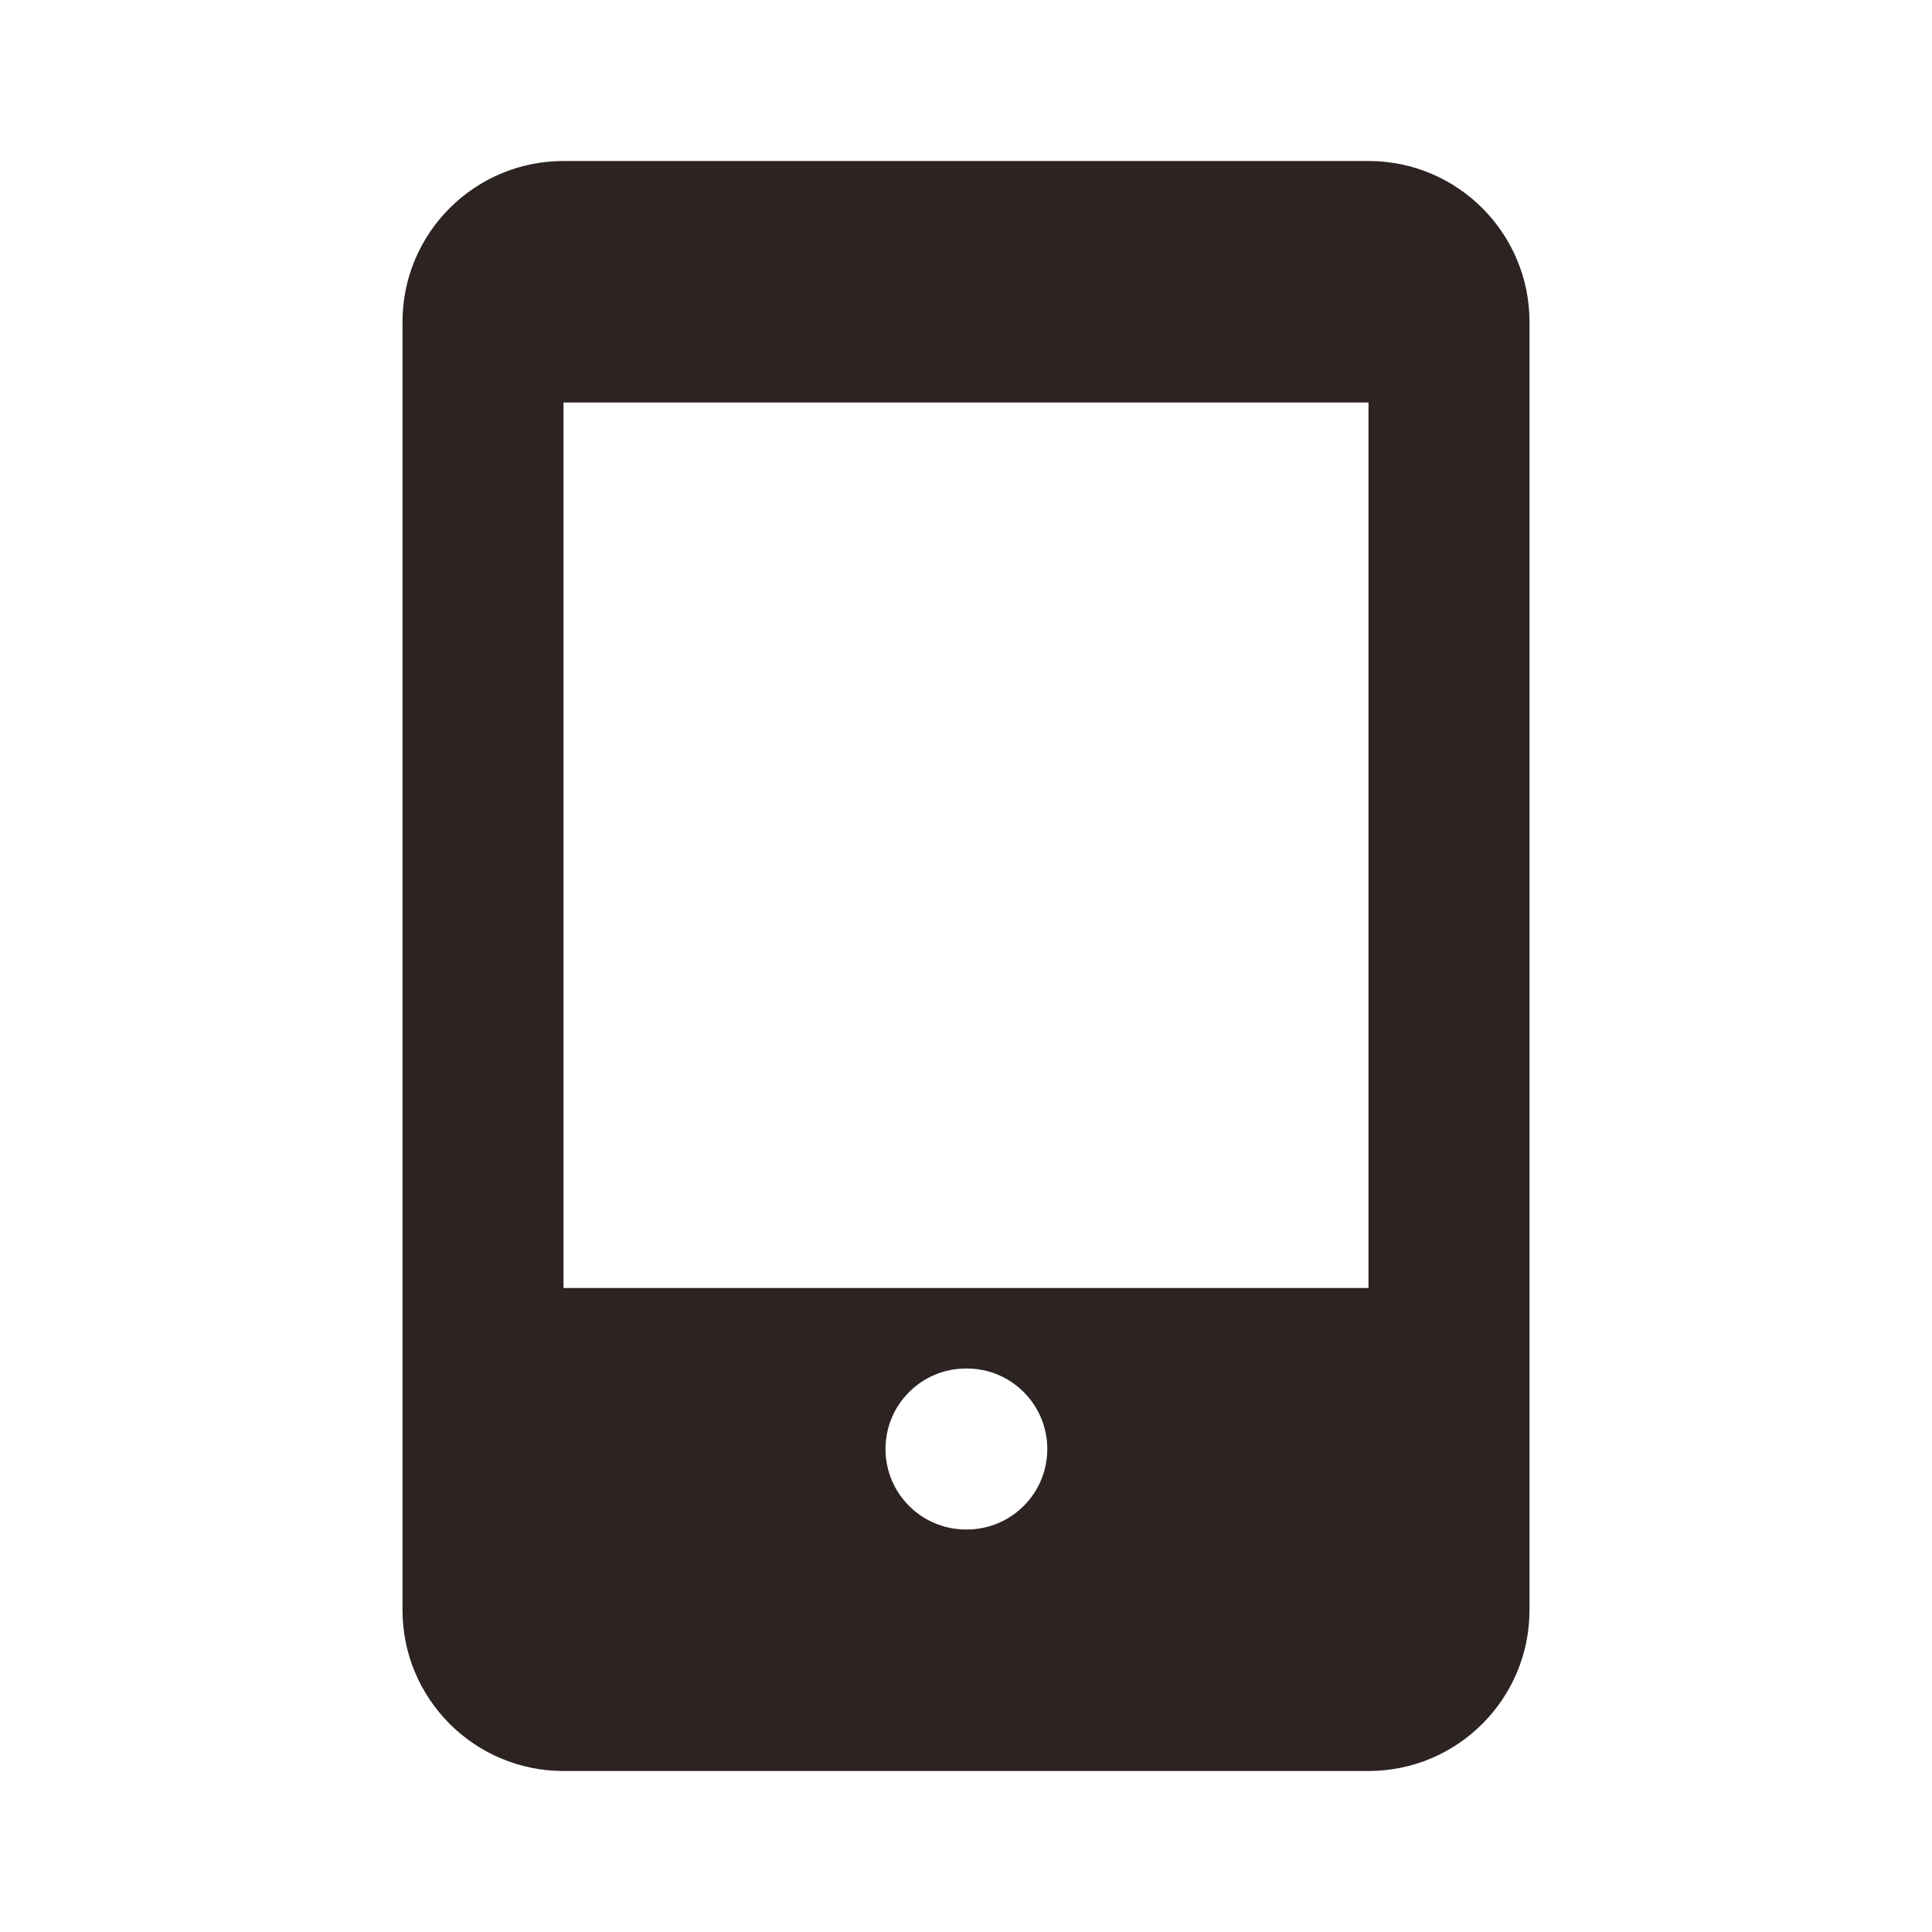
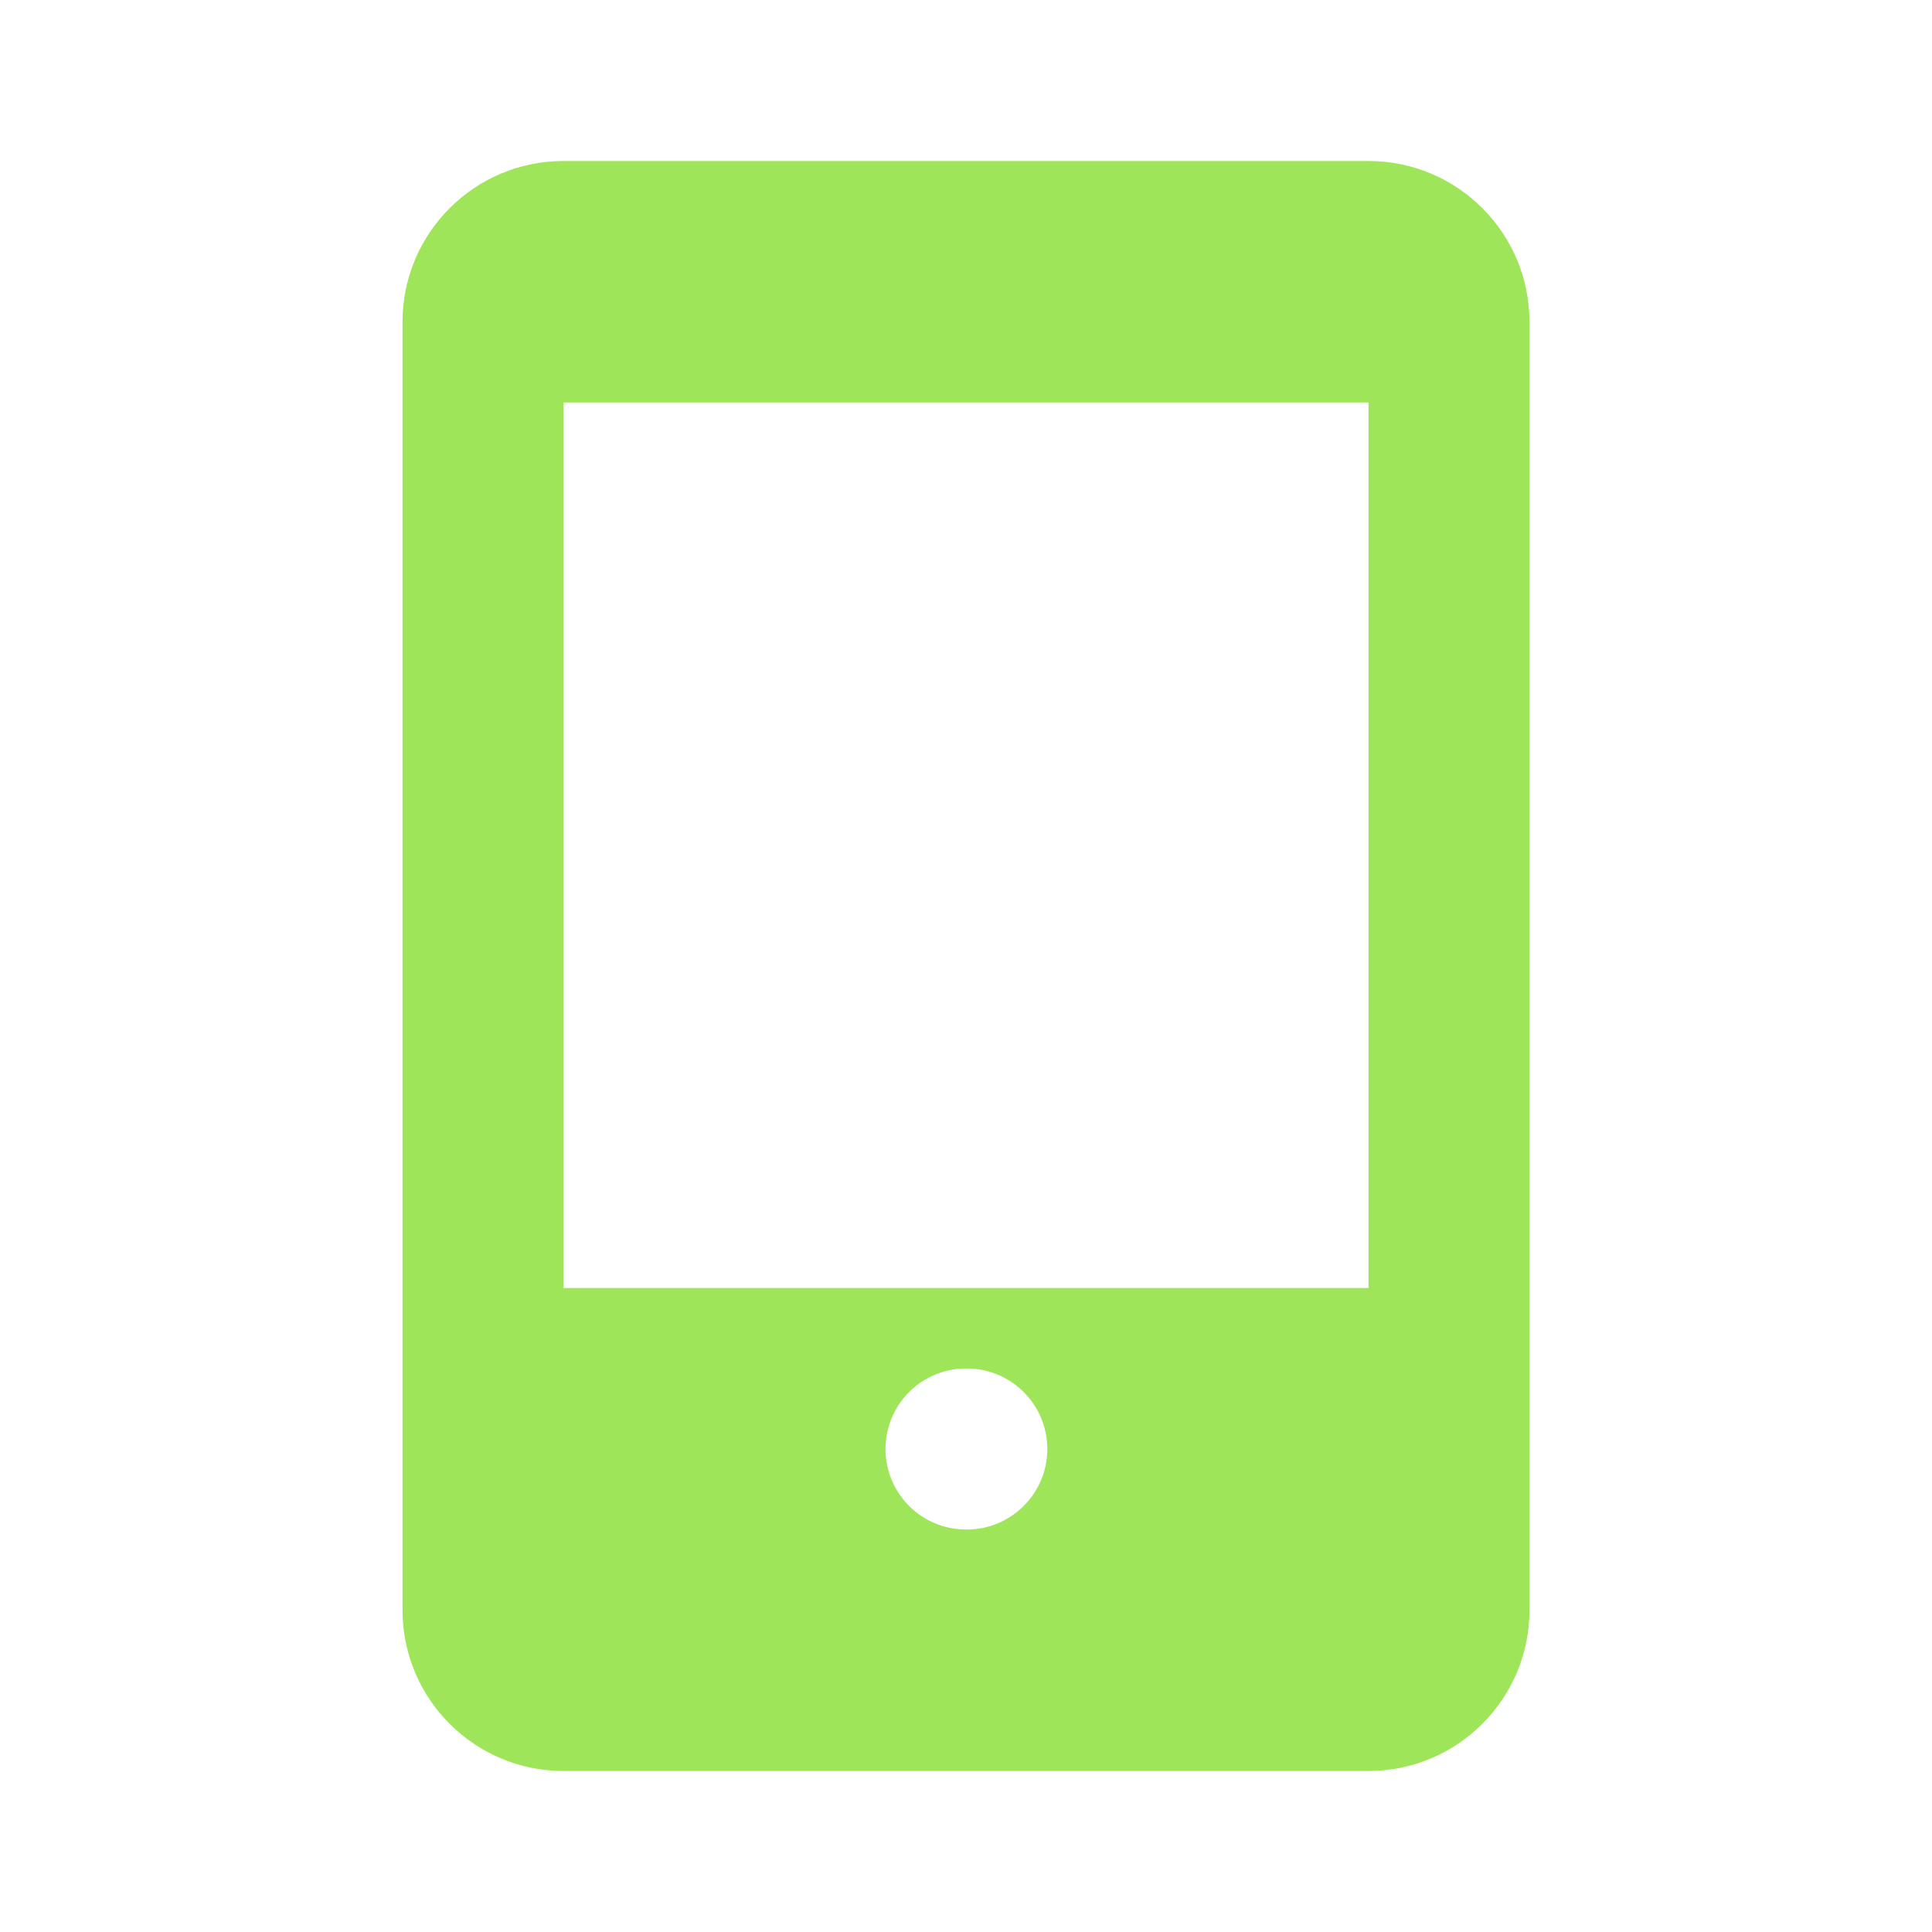
- <svg xmlns="http://www.w3.org/2000/svg" class="w-6 h-6 text-gray-800 dark:text-white" aria-hidden="true" width="24" height="24" fill="rgba(22, 12, 10, 0.9)" viewBox="0 0 24 24">
+ <svg xmlns="http://www.w3.org/2000/svg" class="w-6 h-6 text-gray-800 dark:text-white" aria-hidden="true" width="24" height="24" fill="rgba(119, 218, 21, 0.7)" viewBox="0 0 24 24">
  <path fill-rule="evenodd" d="M5 4a2 2 0 0 1 2-2h10a2 2 0 0 1 2 2v16a2 2 0 0 1-2 2H7a2 2 0 0 1-2-2V4Zm12 12V5H7v11h10Zm-5 1a1 1 0 1 0 0 2h.01a1 1 0 1 0 0-2H12Z" clip-rule="evenodd" />
</svg>
